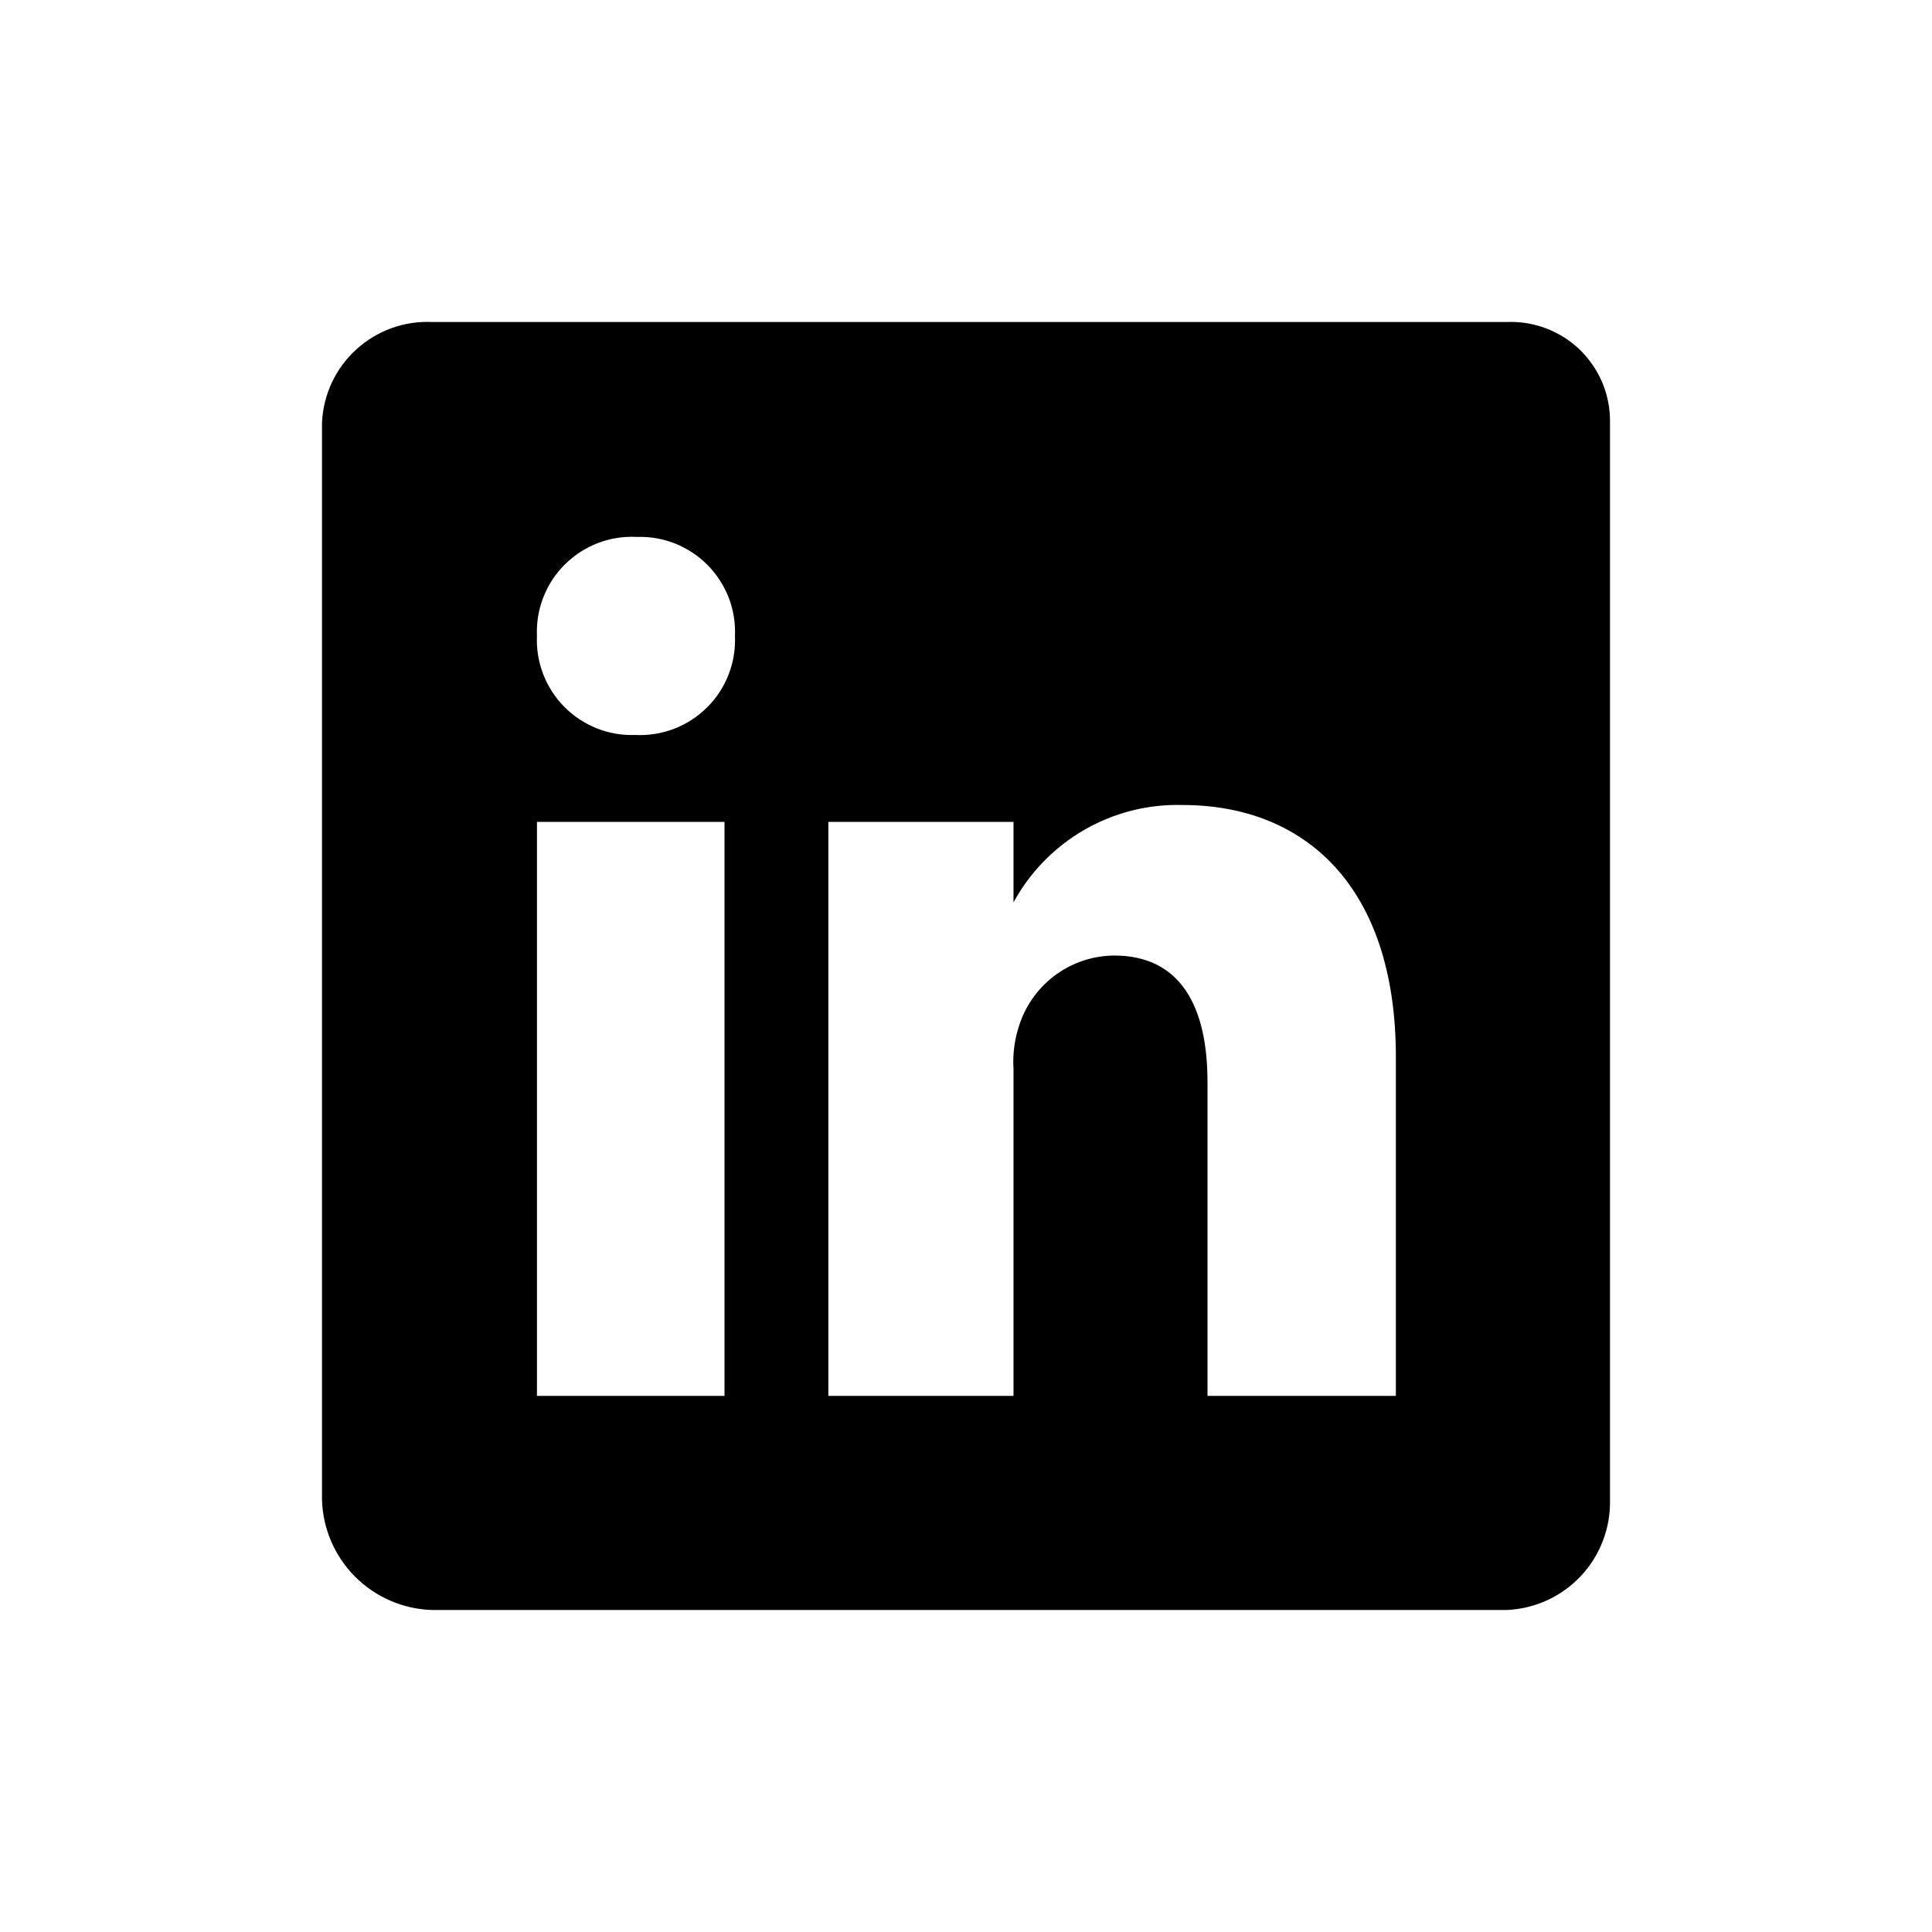
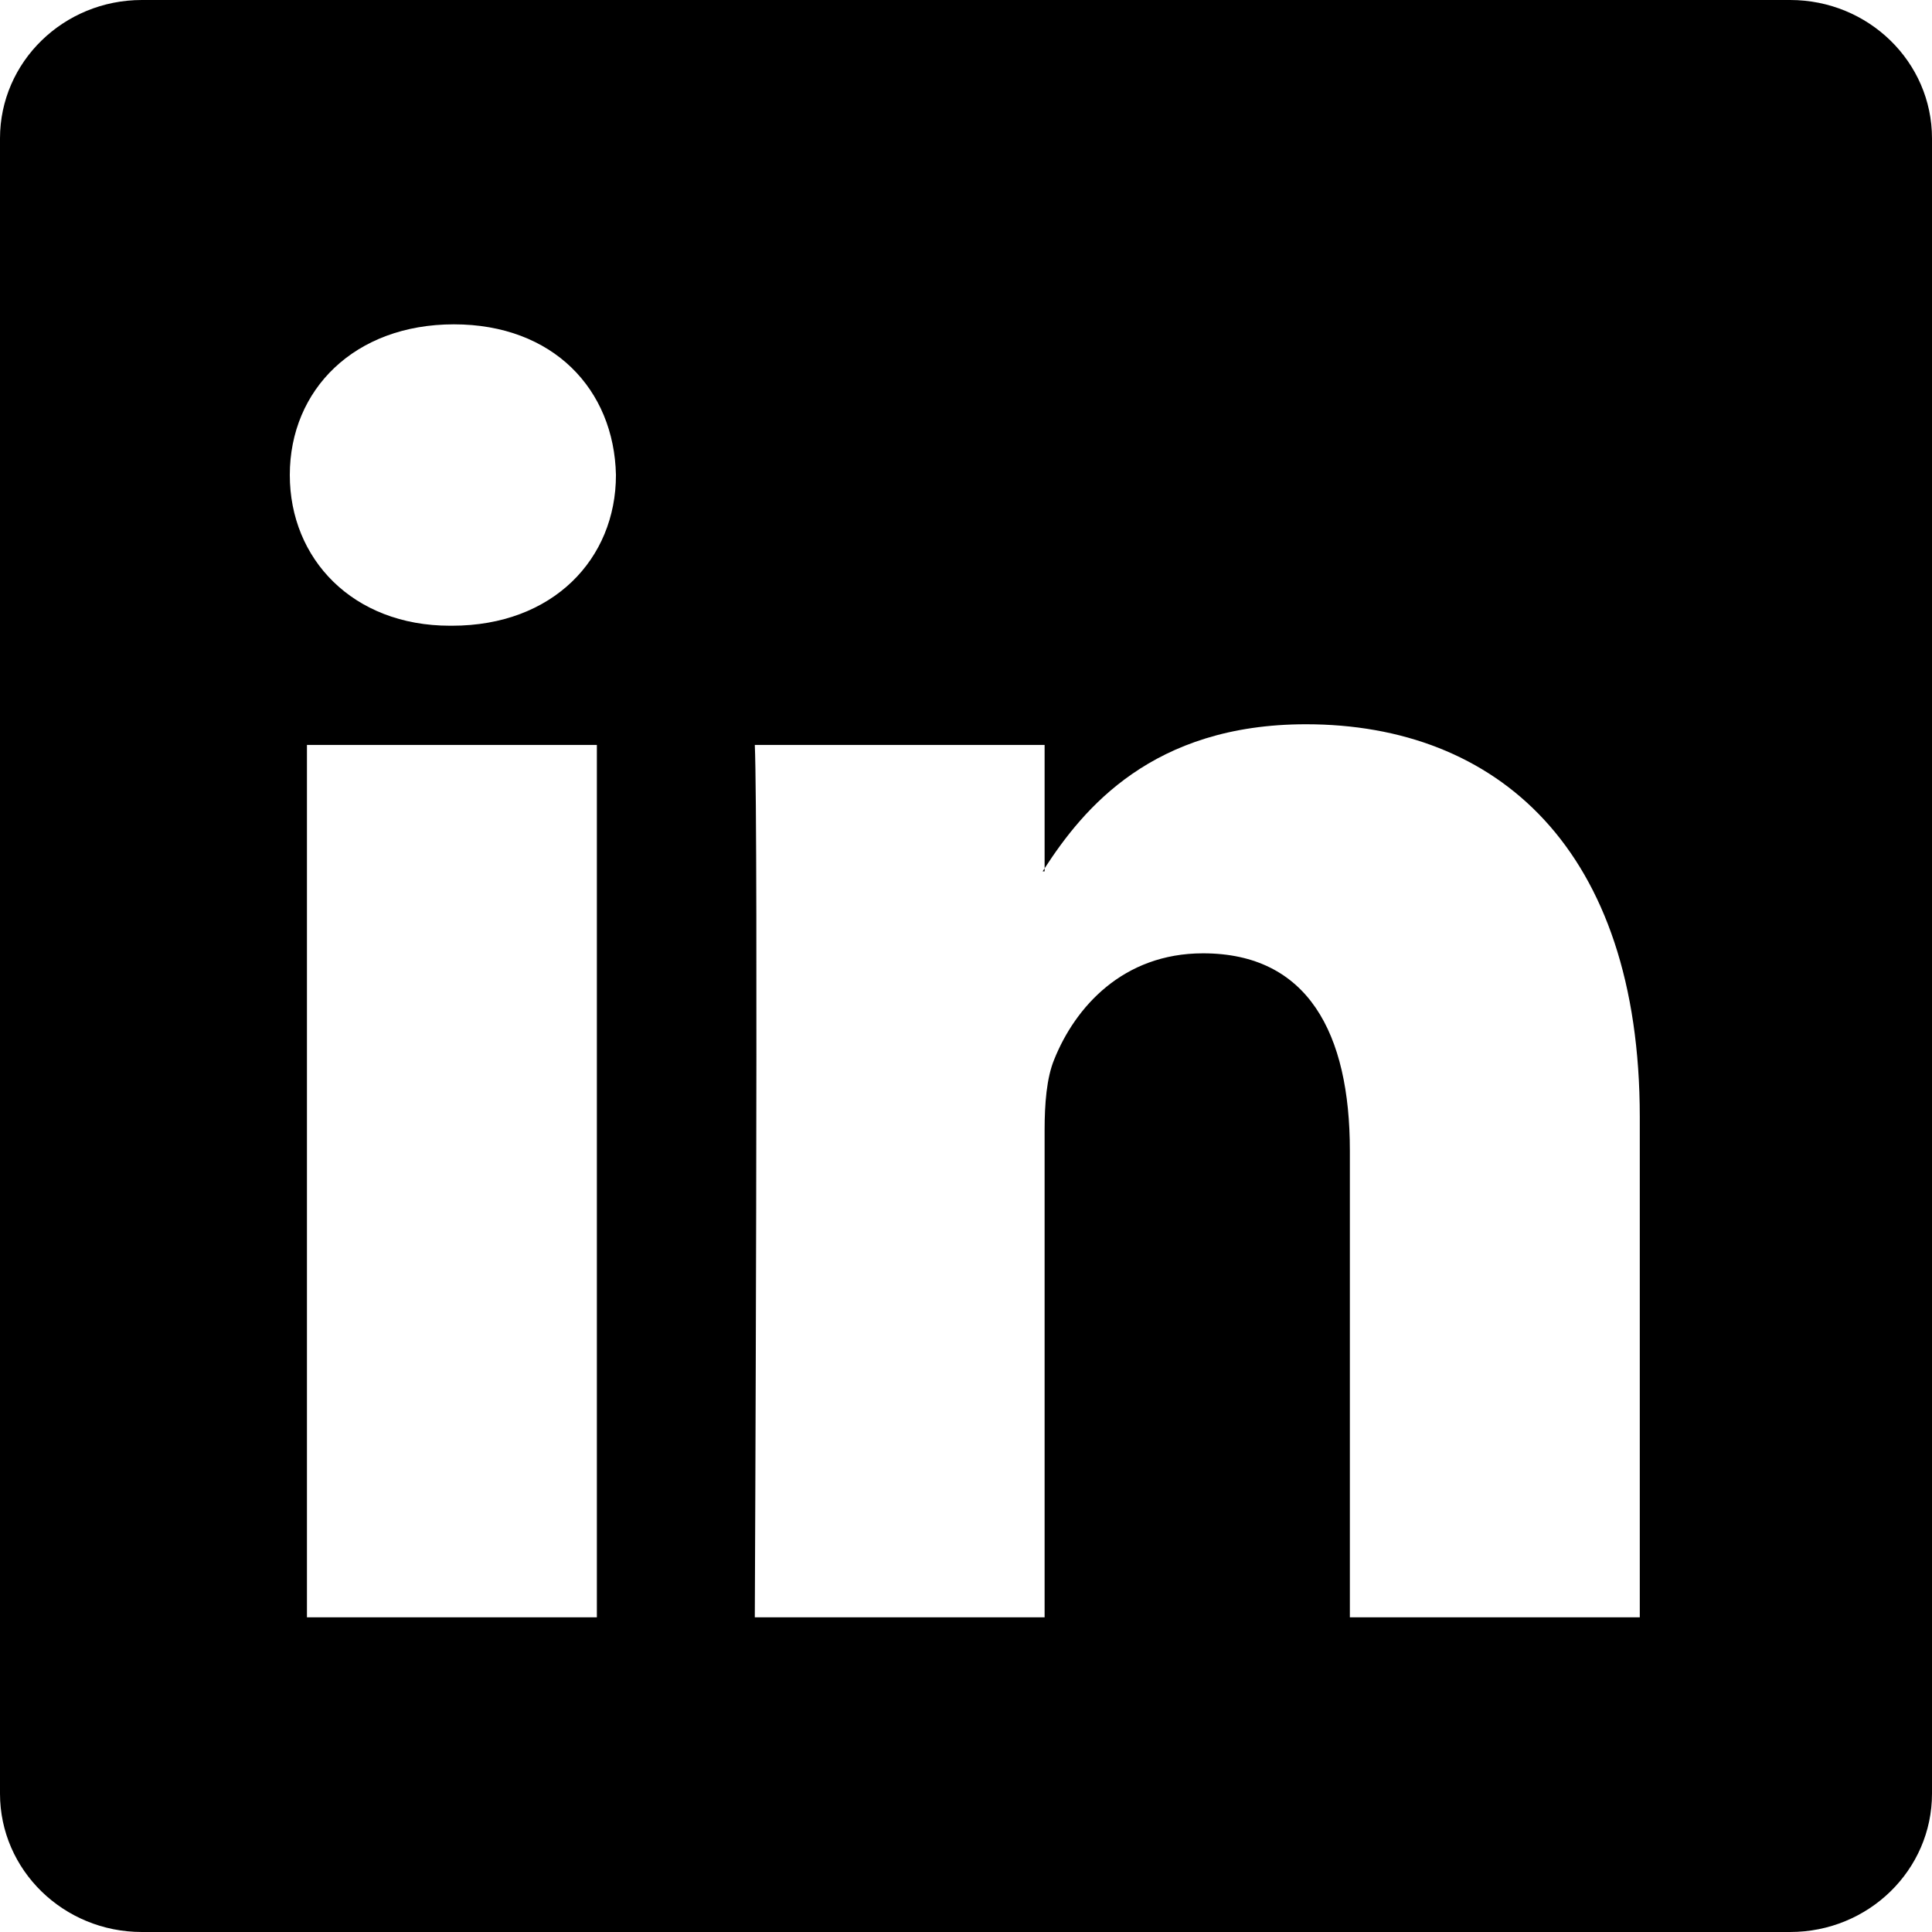
- <svg xmlns="http://www.w3.org/2000/svg" width="24" height="24" viewBox="0 0 24 24" fill="none">
-   <path d="M18.72 4H5.37C5.198 3.992 5.026 4.018 4.864 4.076C4.702 4.135 4.553 4.225 4.426 4.341C4.298 4.457 4.195 4.597 4.122 4.753C4.049 4.909 4.008 5.078 4 5.25V18.63C4.01 18.99 4.158 19.333 4.412 19.587C4.667 19.842 5.01 19.99 5.37 20H18.72C19.07 19.984 19.4 19.832 19.64 19.576C19.879 19.32 20.008 18.98 20 18.63V5.25C20.003 5.082 19.971 4.916 19.908 4.761C19.844 4.606 19.749 4.466 19.63 4.349C19.51 4.232 19.367 4.141 19.211 4.081C19.054 4.021 18.887 3.993 18.72 4ZM9 17.34H6.67V10.21H9V17.34ZM7.89 9.13C7.727 9.136 7.565 9.108 7.414 9.048C7.263 8.988 7.126 8.897 7.011 8.782C6.897 8.666 6.807 8.528 6.748 8.376C6.69 8.225 6.663 8.063 6.67 7.9C6.663 7.736 6.69 7.572 6.75 7.419C6.81 7.265 6.901 7.126 7.018 7.011C7.135 6.895 7.274 6.805 7.428 6.746C7.582 6.687 7.746 6.661 7.91 6.67C8.073 6.664 8.235 6.692 8.386 6.752C8.537 6.812 8.674 6.903 8.789 7.018C8.903 7.134 8.993 7.272 9.052 7.423C9.11 7.575 9.137 7.737 9.13 7.9C9.137 8.064 9.11 8.228 9.05 8.381C8.99 8.535 8.899 8.674 8.782 8.789C8.665 8.905 8.526 8.995 8.372 9.054C8.218 9.113 8.054 9.138 7.89 9.13ZM17.34 17.34H15V13.44C15 12.51 14.67 11.87 13.84 11.87C13.582 11.872 13.331 11.954 13.122 12.104C12.912 12.255 12.755 12.466 12.67 12.71C12.605 12.893 12.578 13.086 12.59 13.28V17.34H10.29V10.21H12.59V11.21C12.794 10.834 13.099 10.523 13.469 10.309C13.84 10.095 14.262 9.988 14.69 10C16.2 10 17.34 11 17.34 13.13V17.34Z" fill="black" />
+ <svg xmlns="http://www.w3.org/2000/svg" width="16" height="16" fill="currentColor" class="bi bi-linkedin" viewBox="0 0 16 16">
+   <path d="M0 1.146C0 .513.526 0 1.175 0h13.65C15.474 0 16 .513 16 1.146v13.708c0 .633-.526 1.146-1.175 1.146H1.175C.526 16 0 15.487 0 14.854V1.146zm4.943 12.248V6.169H2.542v7.225h2.401zm-1.2-8.212c.837 0 1.358-.554 1.358-1.248-.015-.709-.52-1.248-1.342-1.248-.822 0-1.359.54-1.359 1.248 0 .694.521 1.248 1.327 1.248h.016zm4.908 8.212V9.359c0-.216.016-.432.08-.586.173-.431.568-.878 1.232-.878.869 0 1.216.662 1.216 1.634v3.865h2.401V9.25c0-2.22-1.184-3.252-2.764-3.252-1.274 0-1.845.7-2.165 1.193v.025h-.016a5.54 5.54 0 0 1 .016-.025V6.169h-2.4c.03.678 0 7.225 0 7.225h2.4z" />
</svg>
